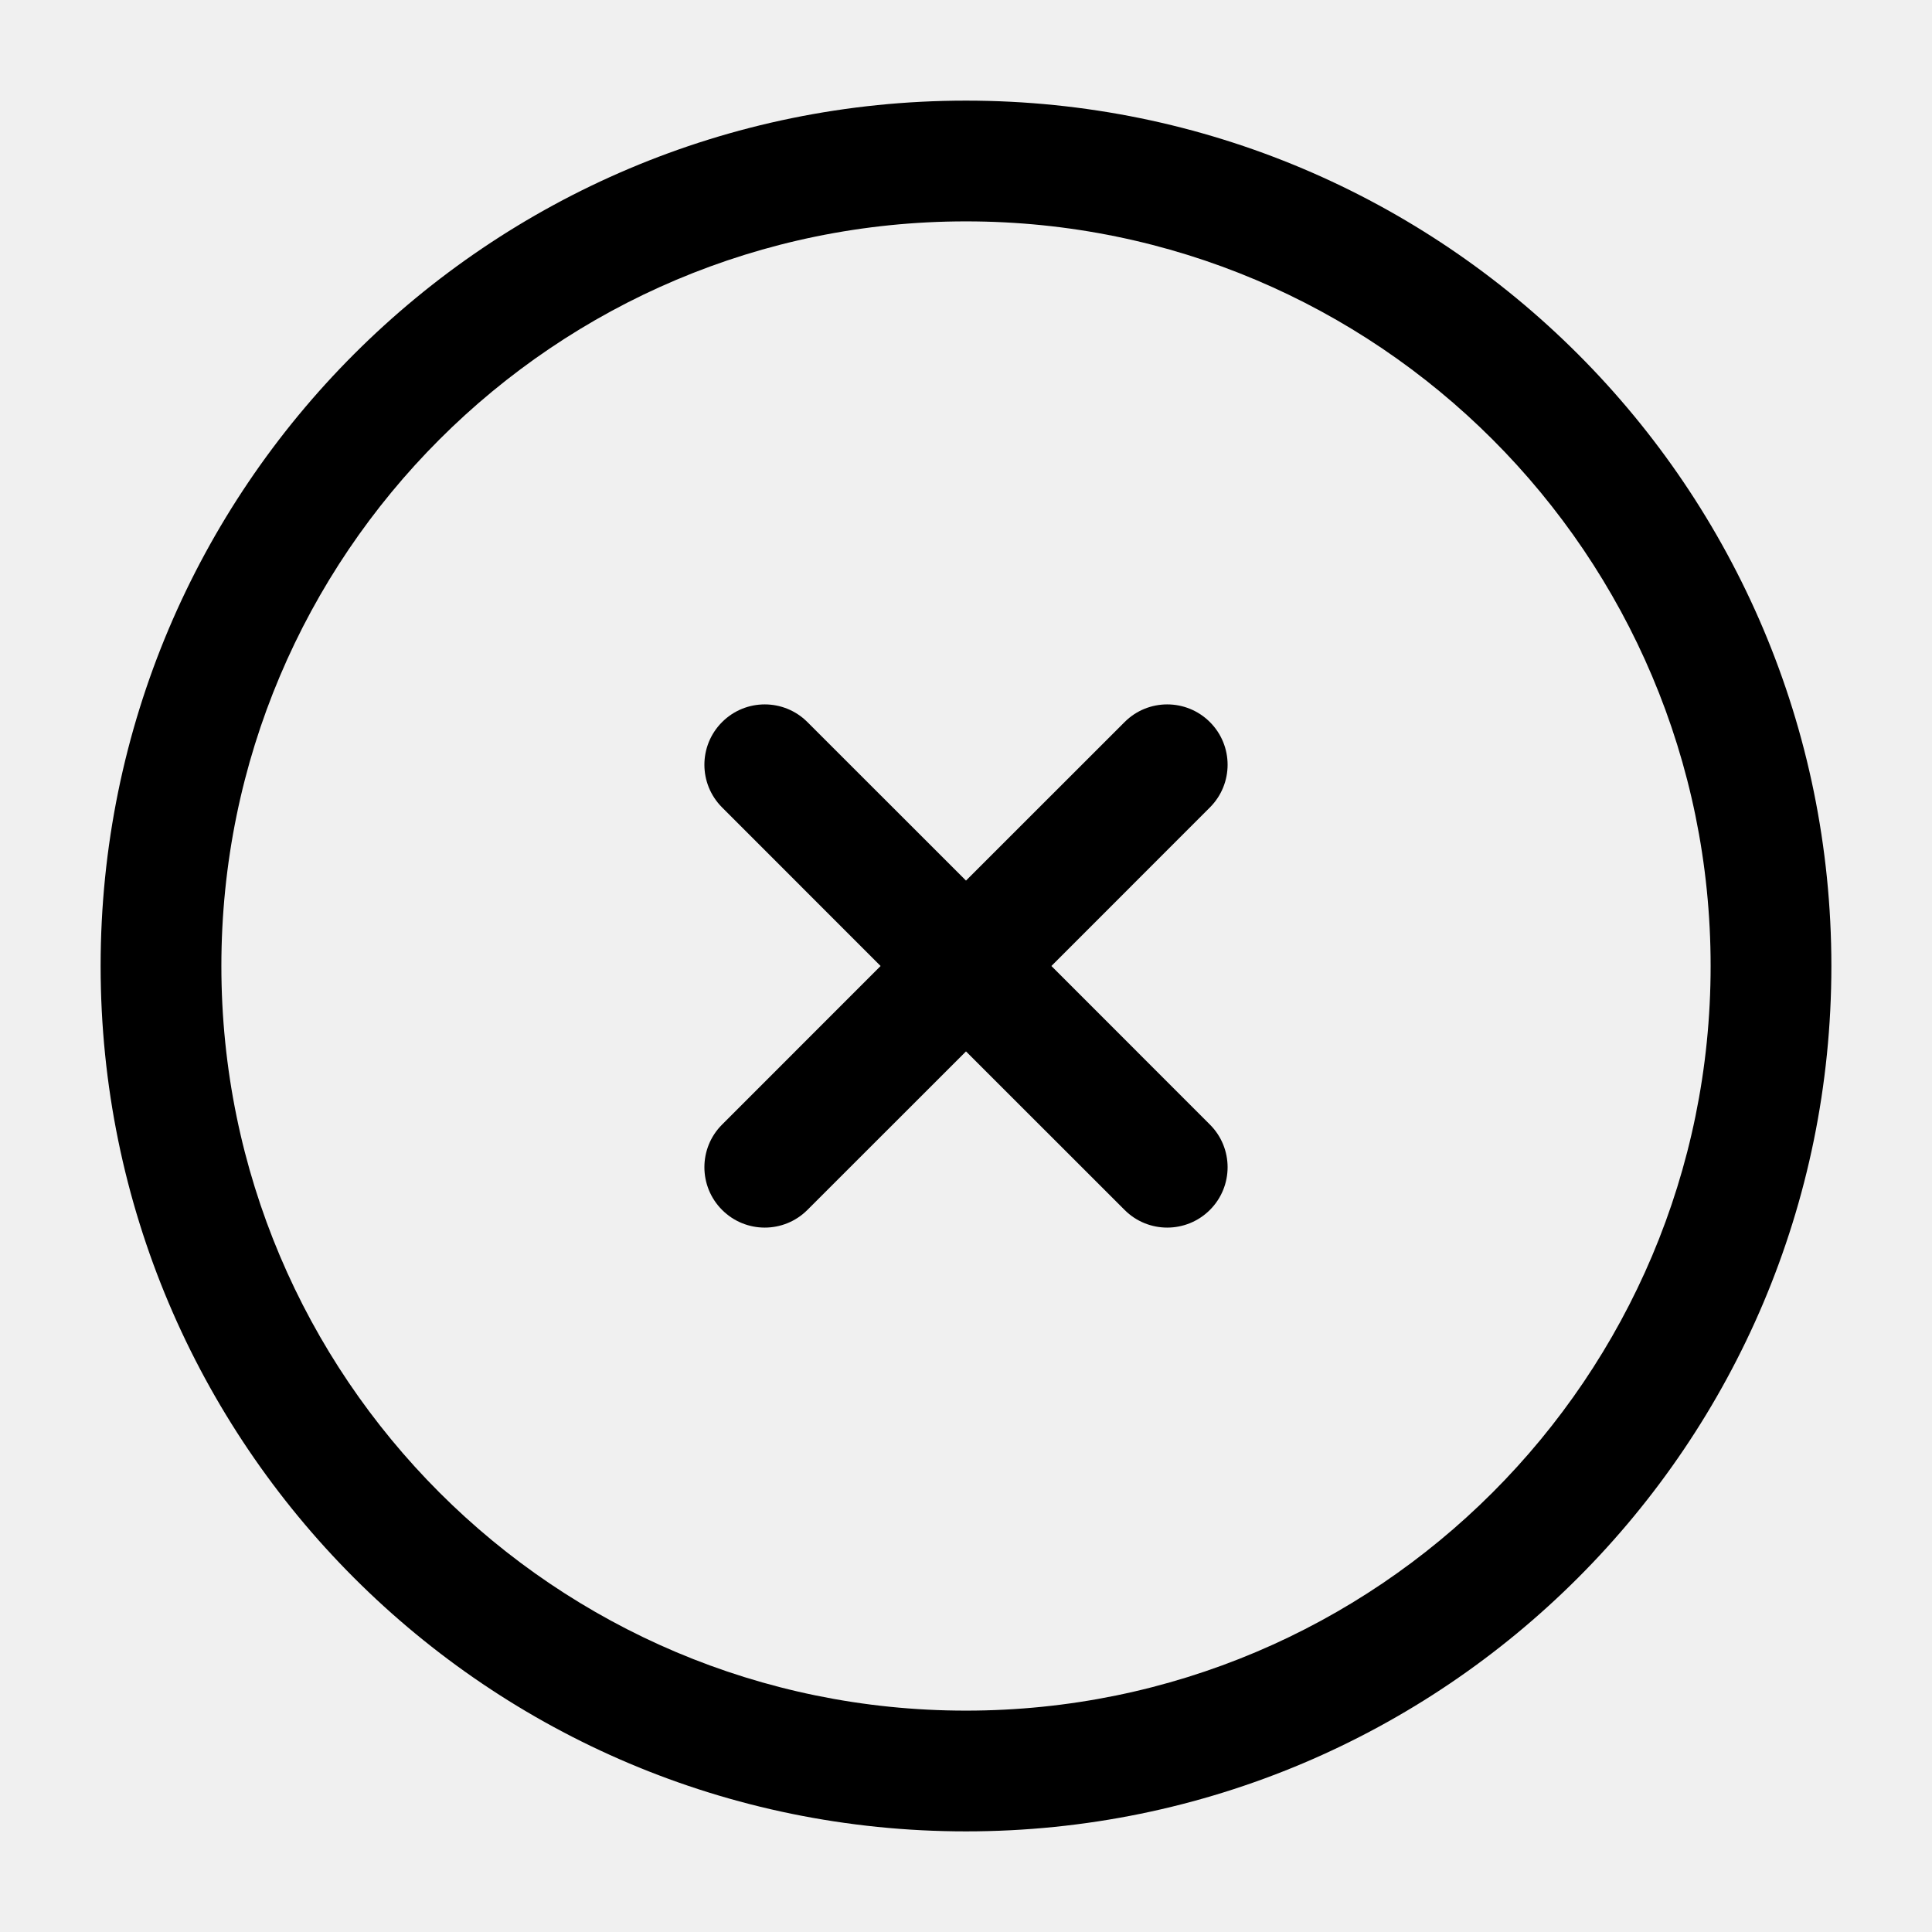
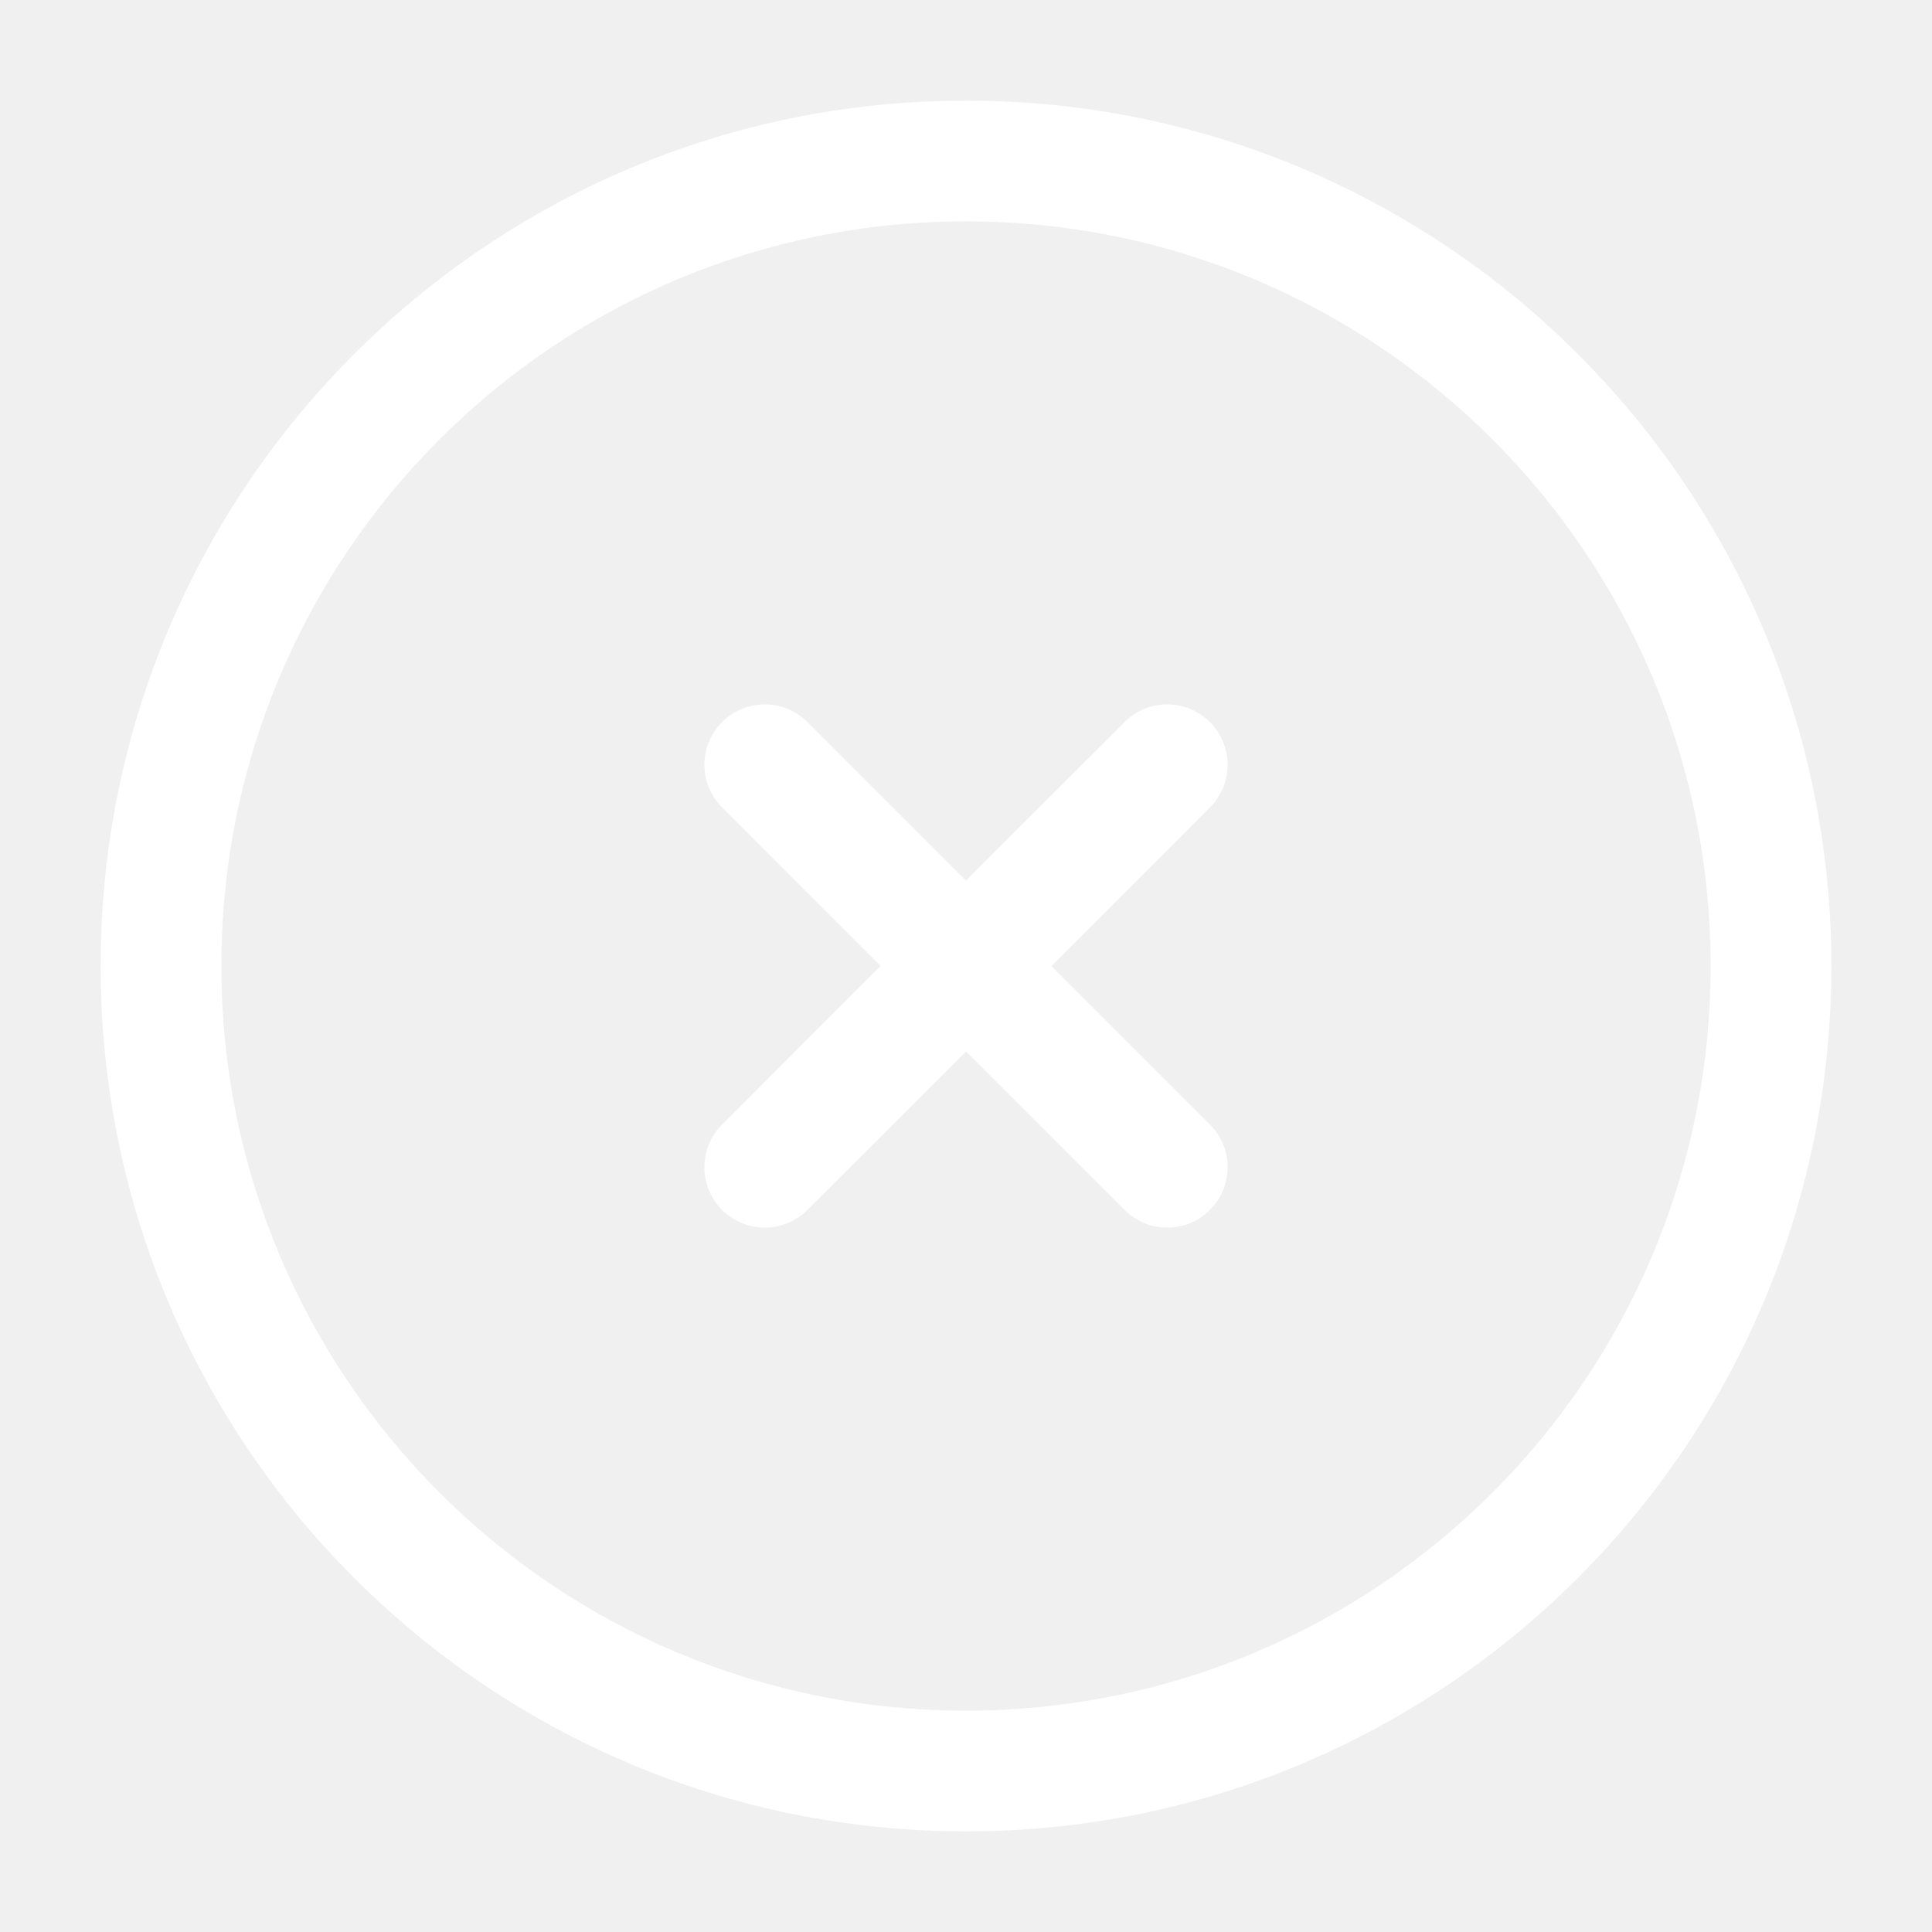
<svg xmlns="http://www.w3.org/2000/svg" width="800px" height="800px" viewBox="0 0 24 24" fill="none">
-   <path d="M10.03 8.97C9.737 8.677 9.263 8.677 8.97 8.97C8.677 9.263 8.677 9.737 8.97 10.03L10.939 12L8.97 13.97C8.677 14.262 8.677 14.737 8.97 15.03C9.263 15.323 9.737 15.323 10.03 15.03L12 13.061L13.97 15.03C14.262 15.323 14.737 15.323 15.03 15.03C15.323 14.737 15.323 14.262 15.03 13.97L13.061 12L15.03 10.03C15.323 9.737 15.323 9.263 15.03 8.97C14.737 8.677 14.262 8.677 13.97 8.97L12 10.939L10.03 8.97Z" fill="#000" />
-   <path fill-rule="evenodd" clip-rule="evenodd" d="M12 1.25C6.063 1.25 1.25 6.063 1.25 12C1.25 17.937 6.063 22.75 12 22.75C17.937 22.75 22.75 17.937 22.75 12C22.75 6.063 17.937 1.25 12 1.25ZM2.75 12C2.75 6.891 6.891 2.75 12 2.75C17.109 2.75 21.25 6.891 21.25 12C21.25 17.109 17.109 21.25 12 21.25C6.891 21.25 2.75 17.109 2.75 12Z" fill="#000" />
+   <path d="M10.03 8.97C9.737 8.677 9.263 8.677 8.97 8.97C8.677 9.263 8.677 9.737 8.97 10.03L10.939 12L8.97 13.97C8.677 14.262 8.677 14.737 8.97 15.03C9.263 15.323 9.737 15.323 10.03 15.03L12 13.061L13.97 15.03C14.262 15.323 14.737 15.323 15.03 15.03C15.323 14.737 15.323 14.262 15.03 13.97L13.061 12L15.03 10.03C15.323 9.737 15.323 9.263 15.03 8.97C14.737 8.677 14.262 8.677 13.97 8.97L12 10.939L10.03 8.97Z" fill="#fff" />
+   <path fill-rule="evenodd" clip-rule="evenodd" d="M12 1.25C6.063 1.25 1.25 6.063 1.25 12C1.25 17.937 6.063 22.75 12 22.75C17.937 22.75 22.75 17.937 22.75 12C22.75 6.063 17.937 1.25 12 1.25ZM2.75 12C2.75 6.891 6.891 2.75 12 2.75C17.109 2.75 21.25 6.891 21.25 12C21.25 17.109 17.109 21.25 12 21.25C6.891 21.25 2.75 17.109 2.75 12Z" fill="#fff" />
</svg>
